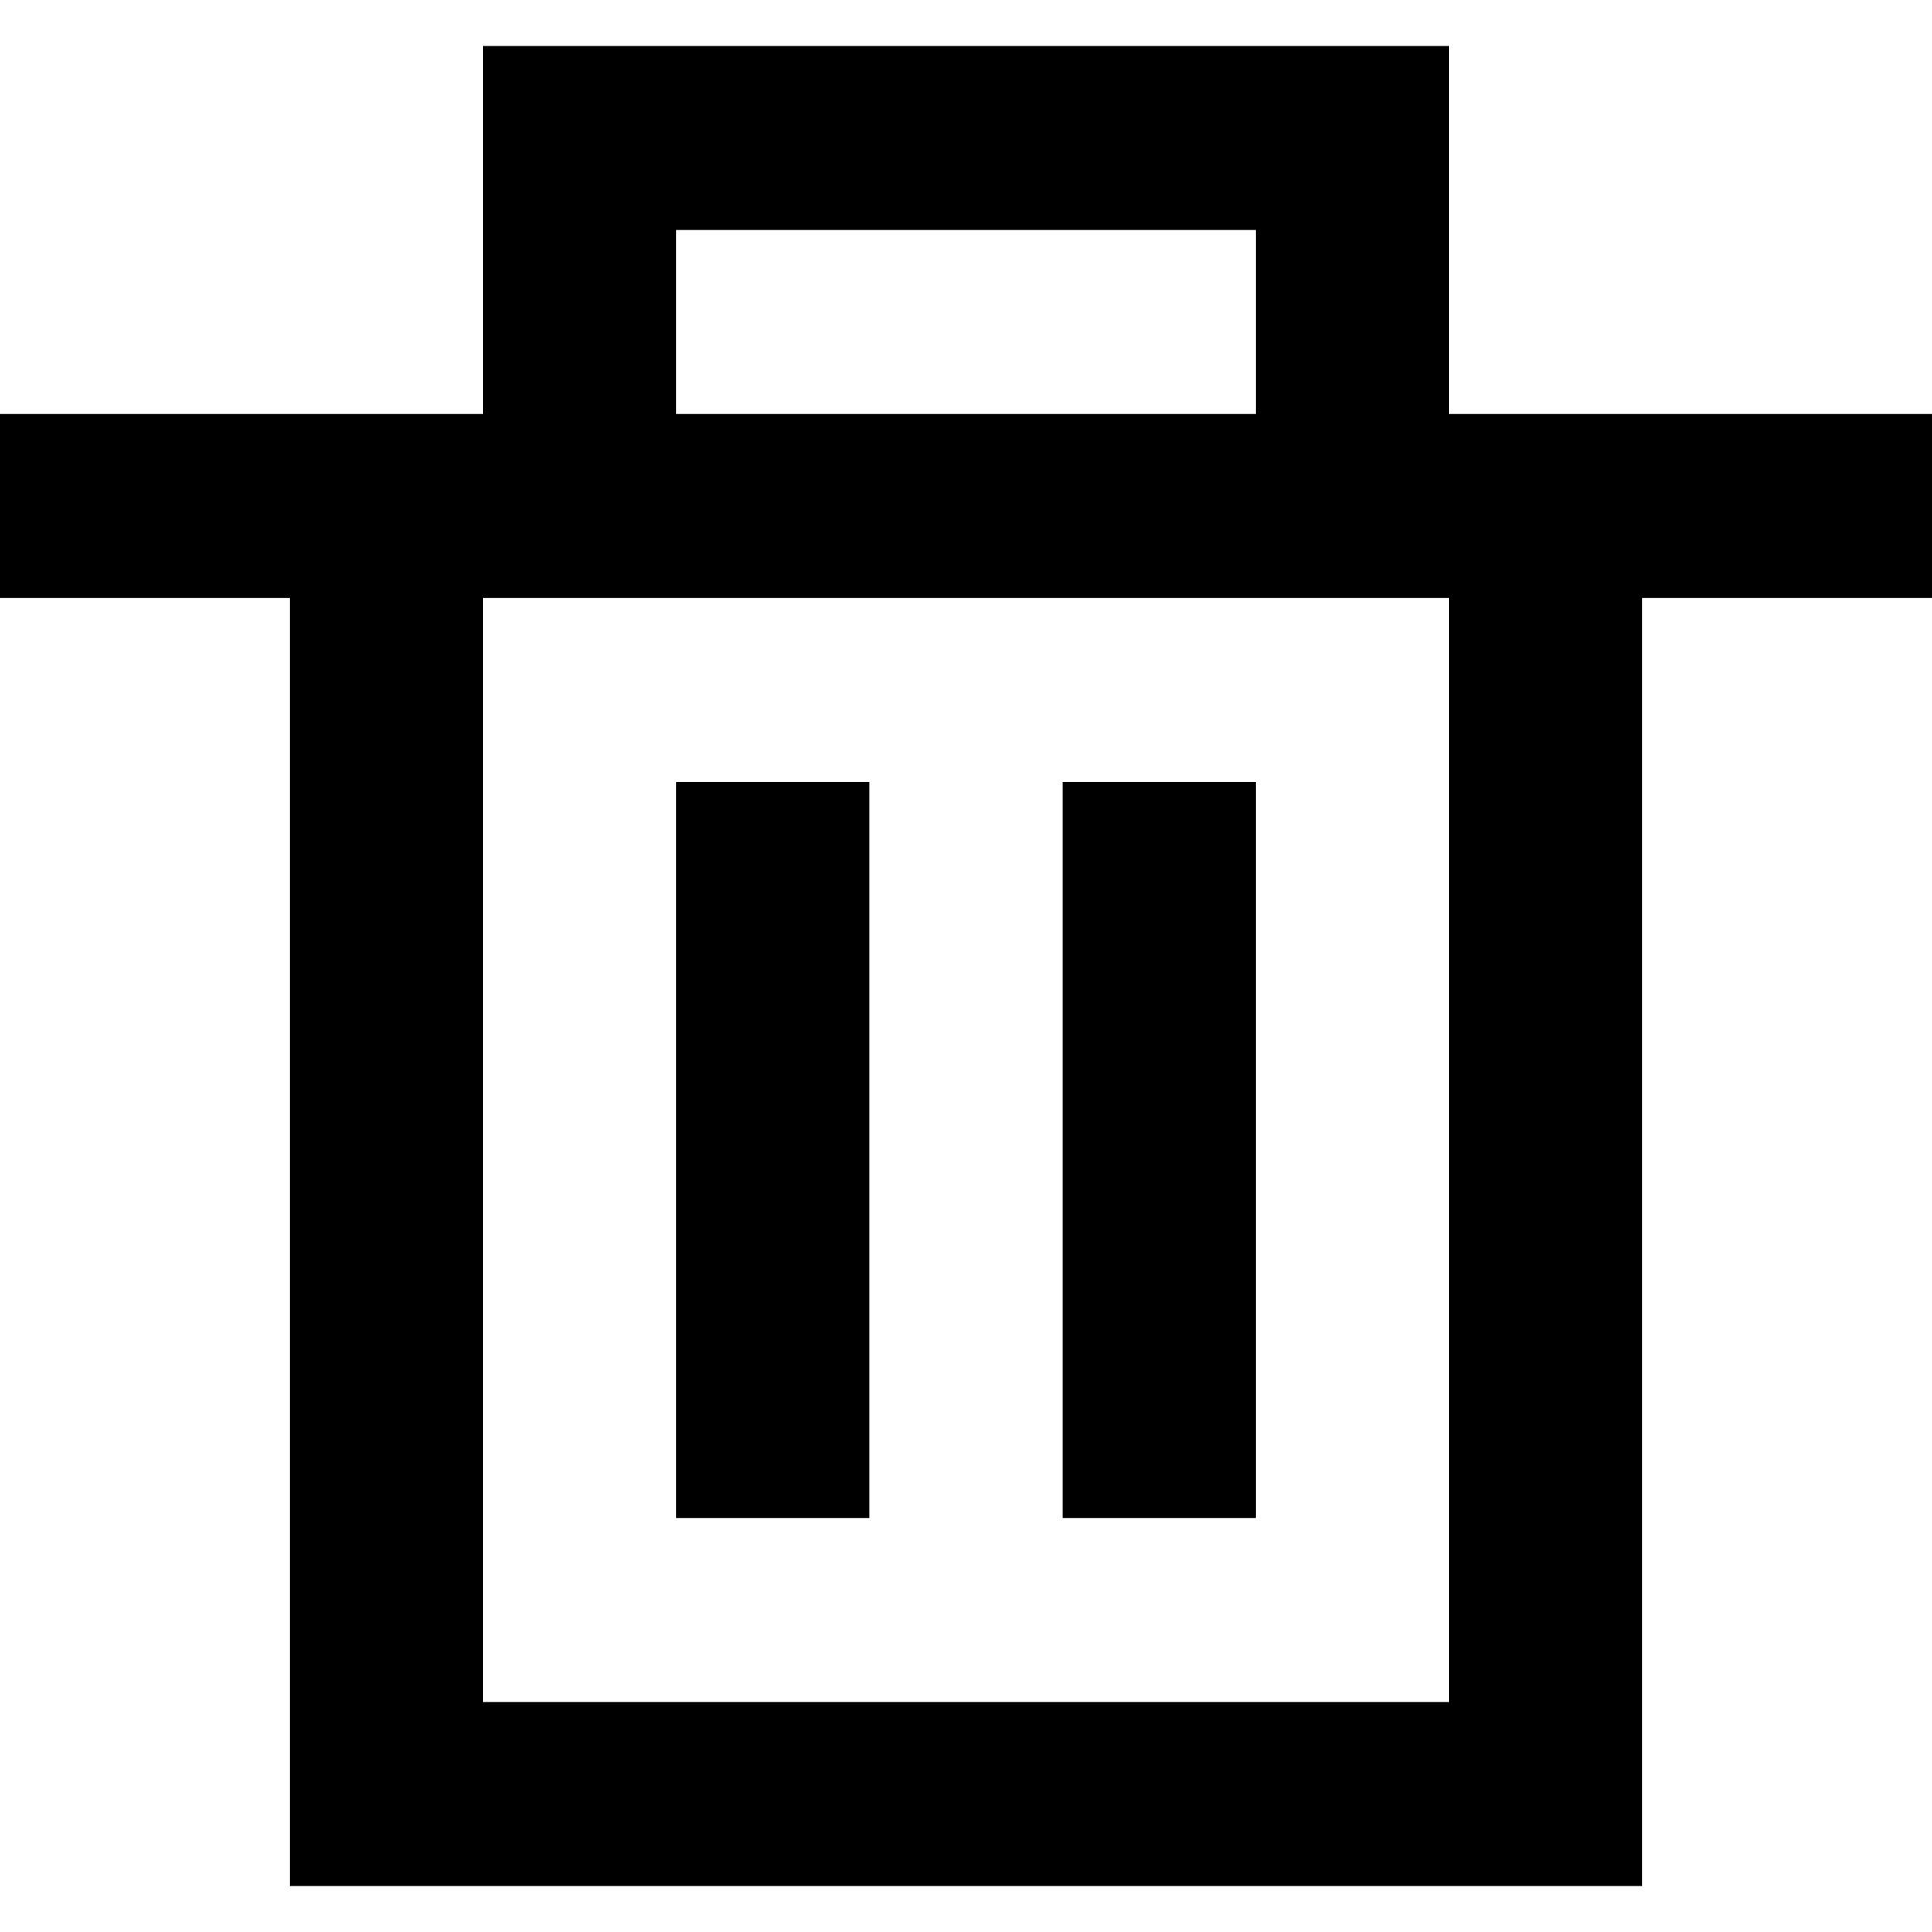
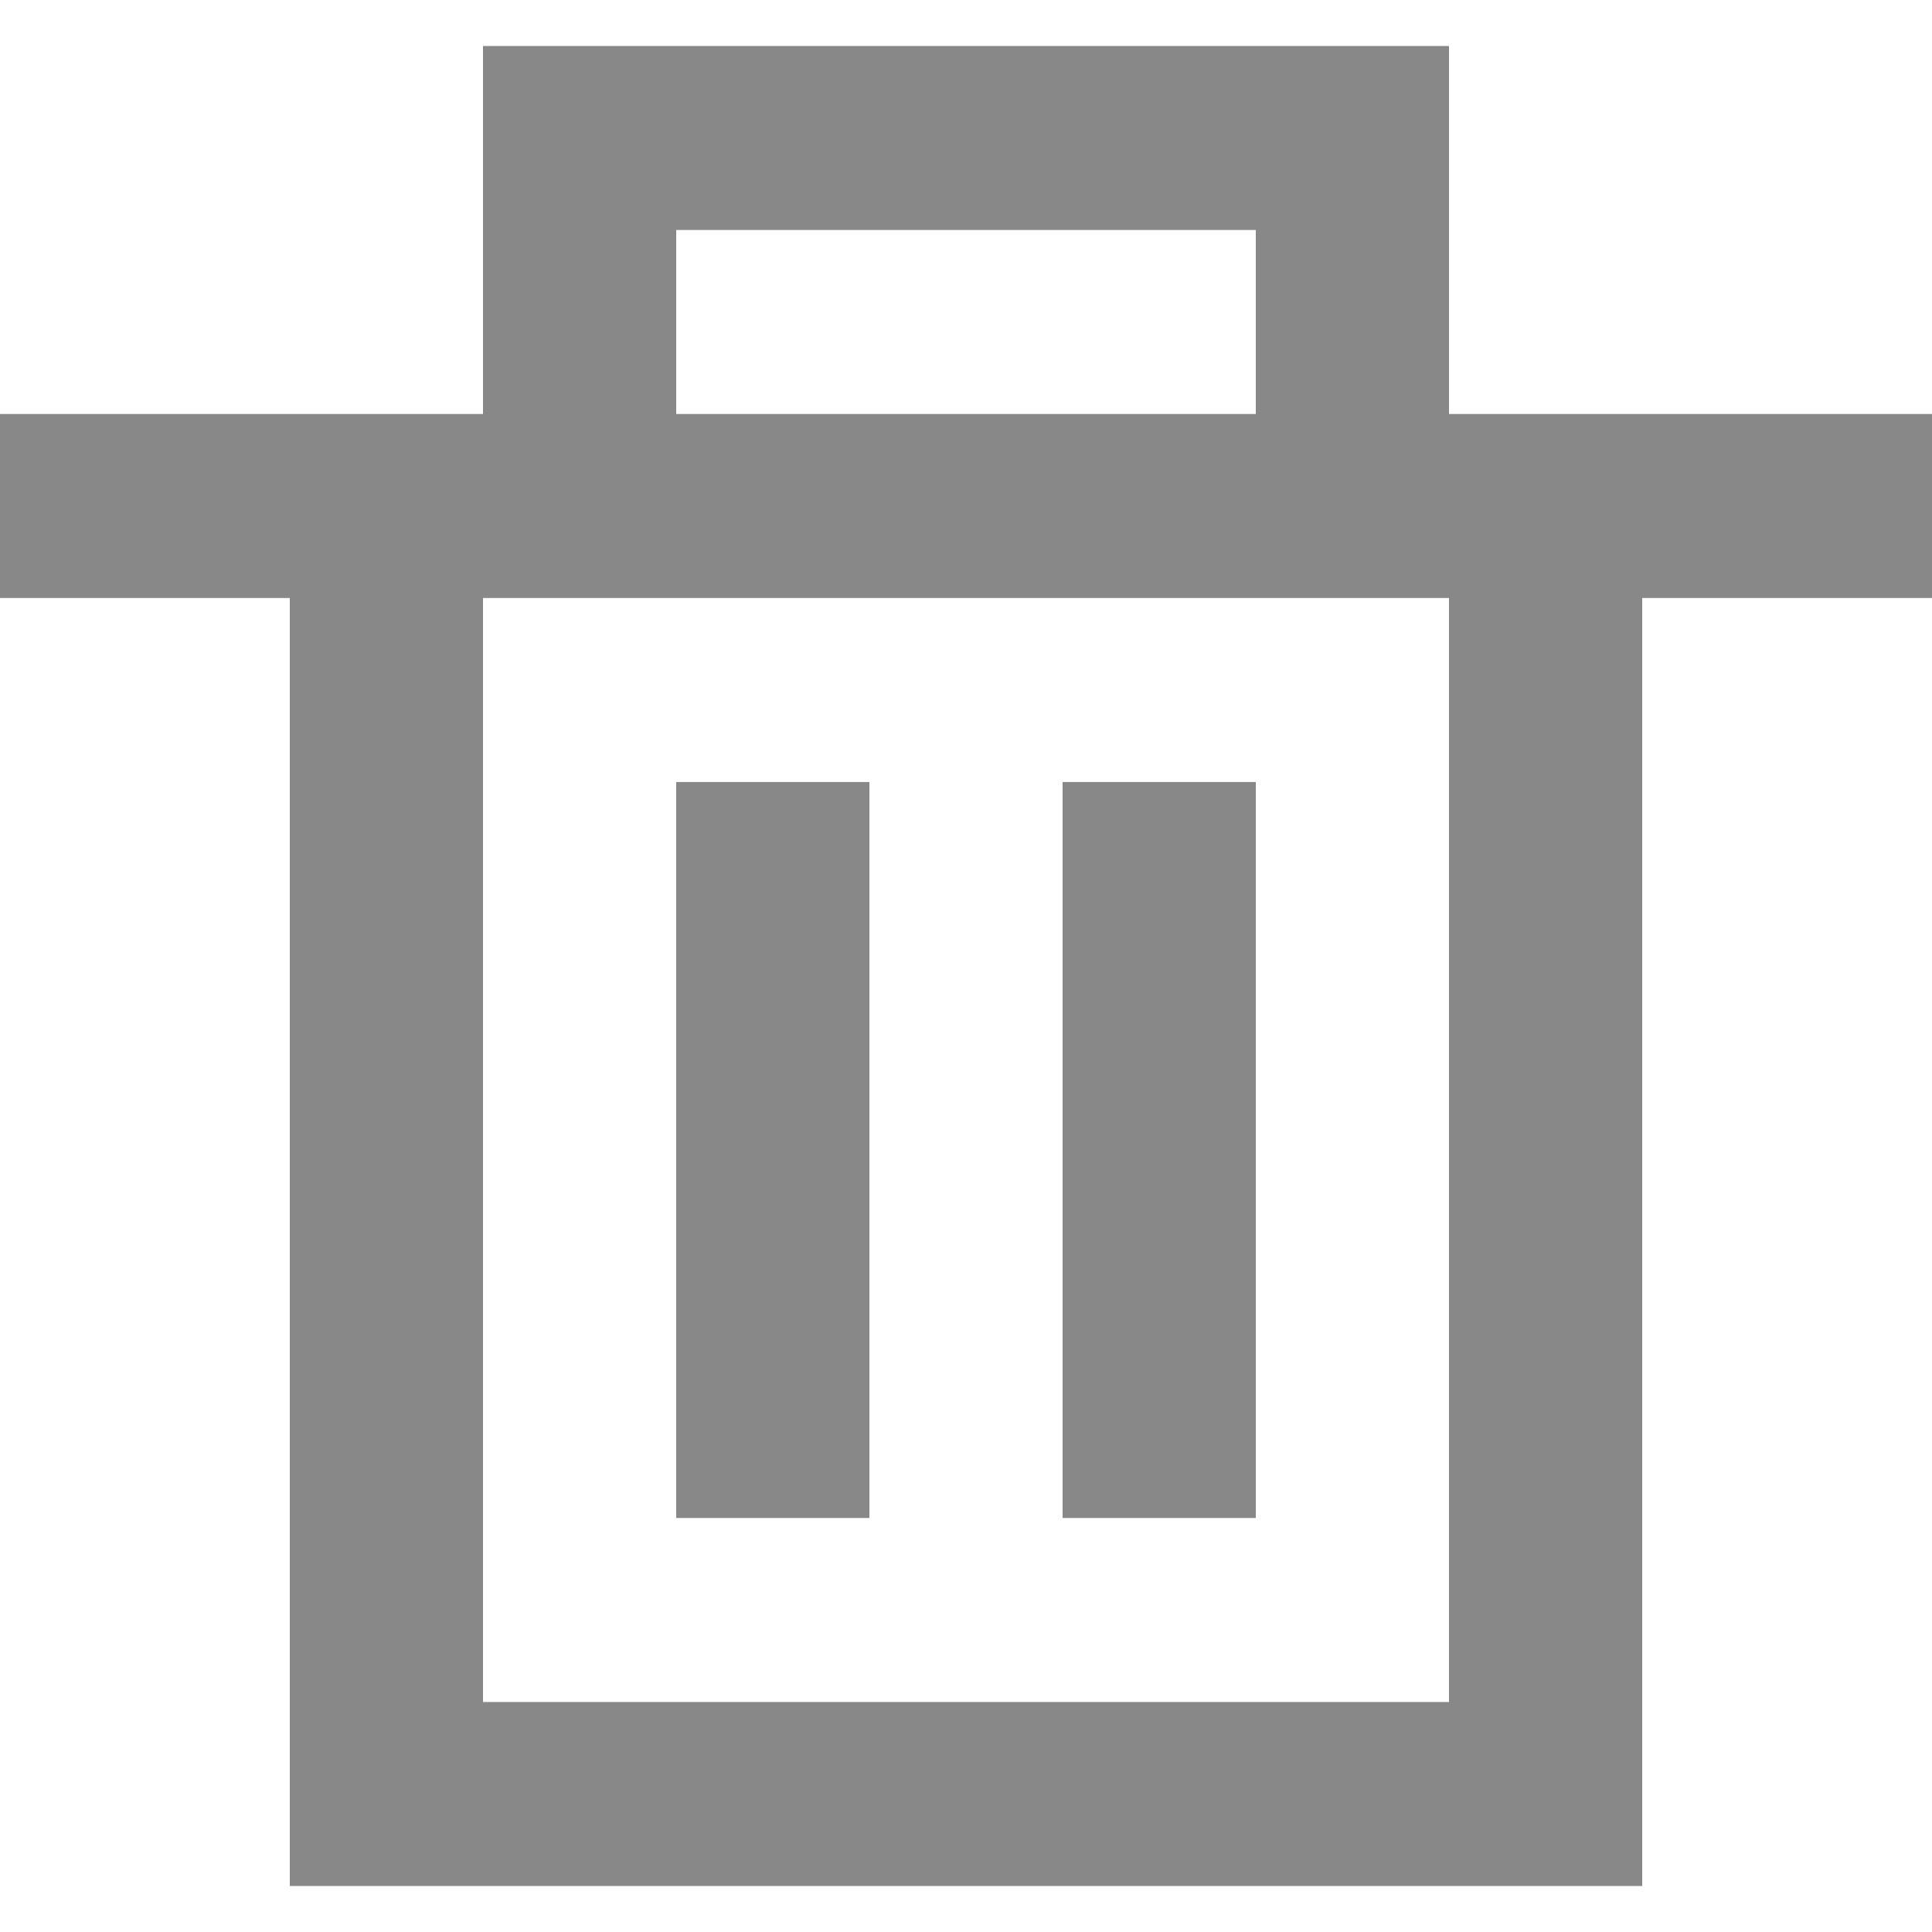
<svg xmlns="http://www.w3.org/2000/svg" width="800px" height="800px" viewBox="0 -0.5 21 21" version="1.1">
  <defs>

</defs>
  <g id="Page-1" stroke="none" stroke-width="1" fill="none" fill-rule="evenodd">
-     <g id="Dribbble-Light-Preview" transform="translate(-179, -360)" fill="#000000">
+     <g id="Dribbble-Light-Preview" transform="translate(-179, -360)" fill="#888888">
      <g id="icons" transform="translate(56, 160)">
        <path d="M130.35,216 L132.45,216 L132.45,208 L130.35,208 L130.35,216 Z M134.55,216 L136.65,216 L136.65,208 L134.55,208 L134.55,216 Z M128.25,218 L138.75,218 L138.75,206 L128.25,206 L128.25,218 Z M130.35,204 L136.65,204 L136.65,202 L130.35,202 L130.35,204 Z M138.75,204 L138.75,200 L128.25,200 L128.25,204 L123,204 L123,206 L126.15,206 L126.15,220 L140.85,220 L140.85,206 L144,206 L144,204 L138.75,204 Z" id="delete-[#1487]">

</path>
      </g>
    </g>
  </g>
</svg>
